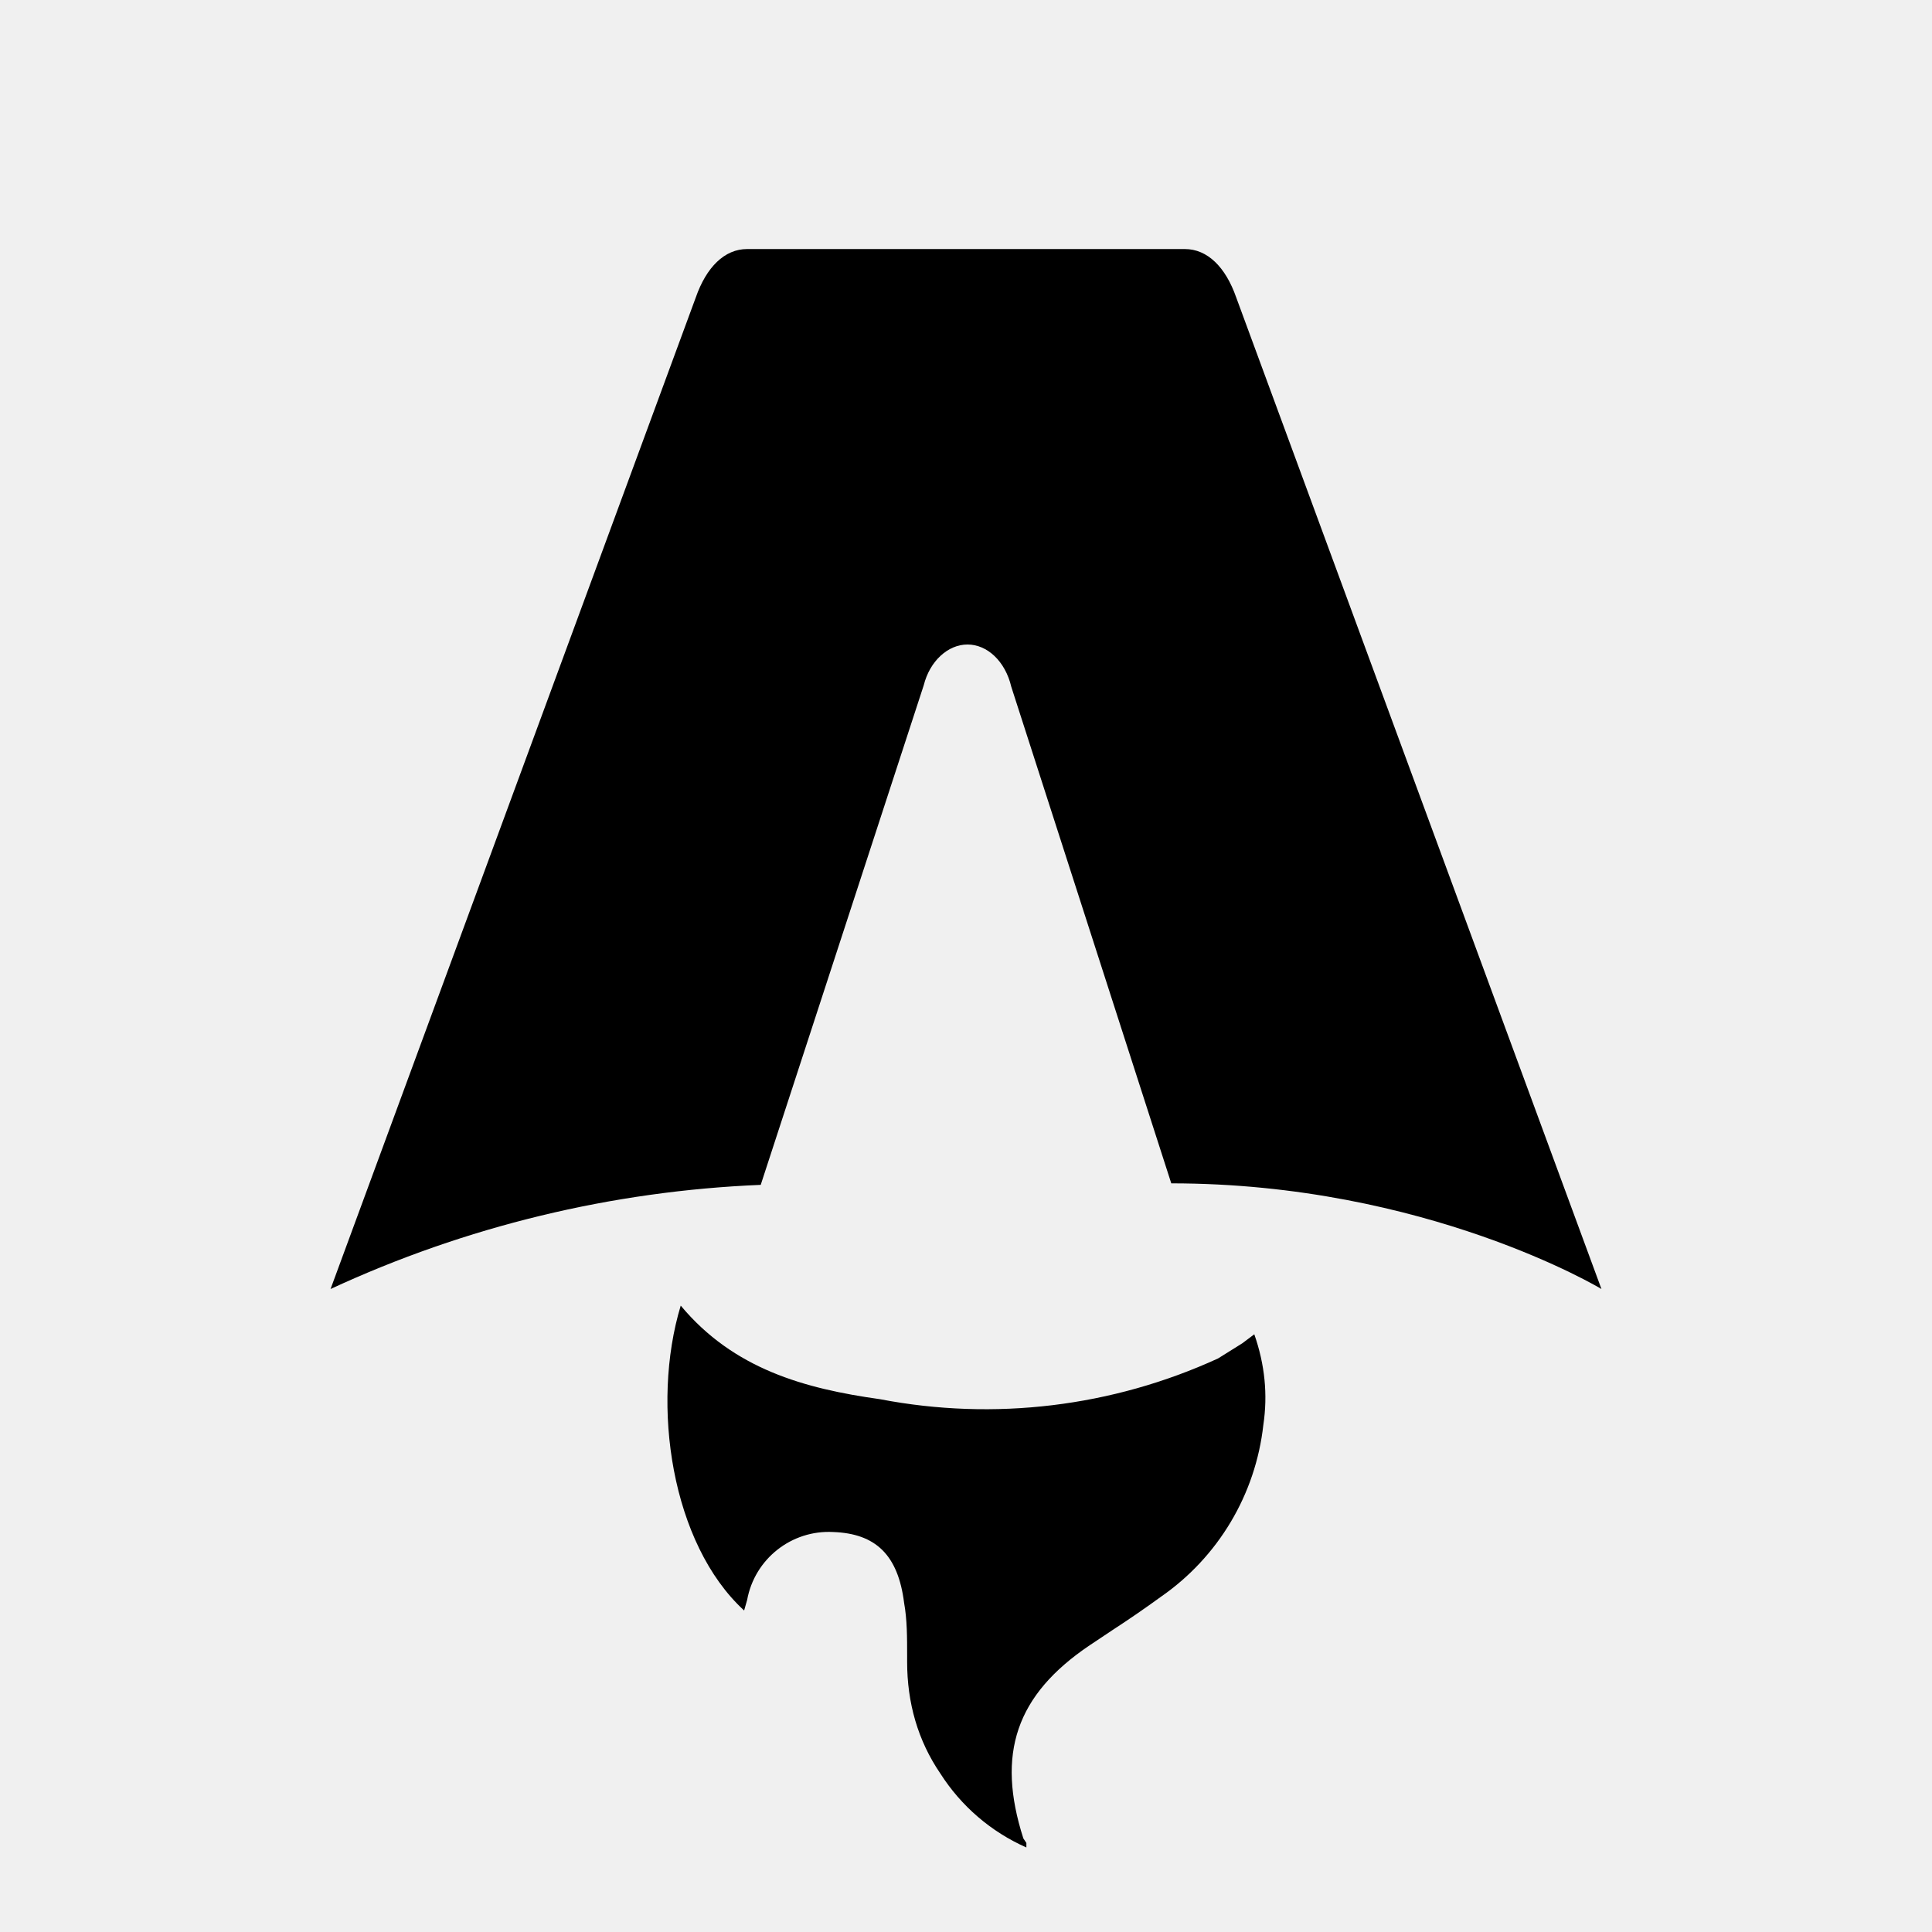
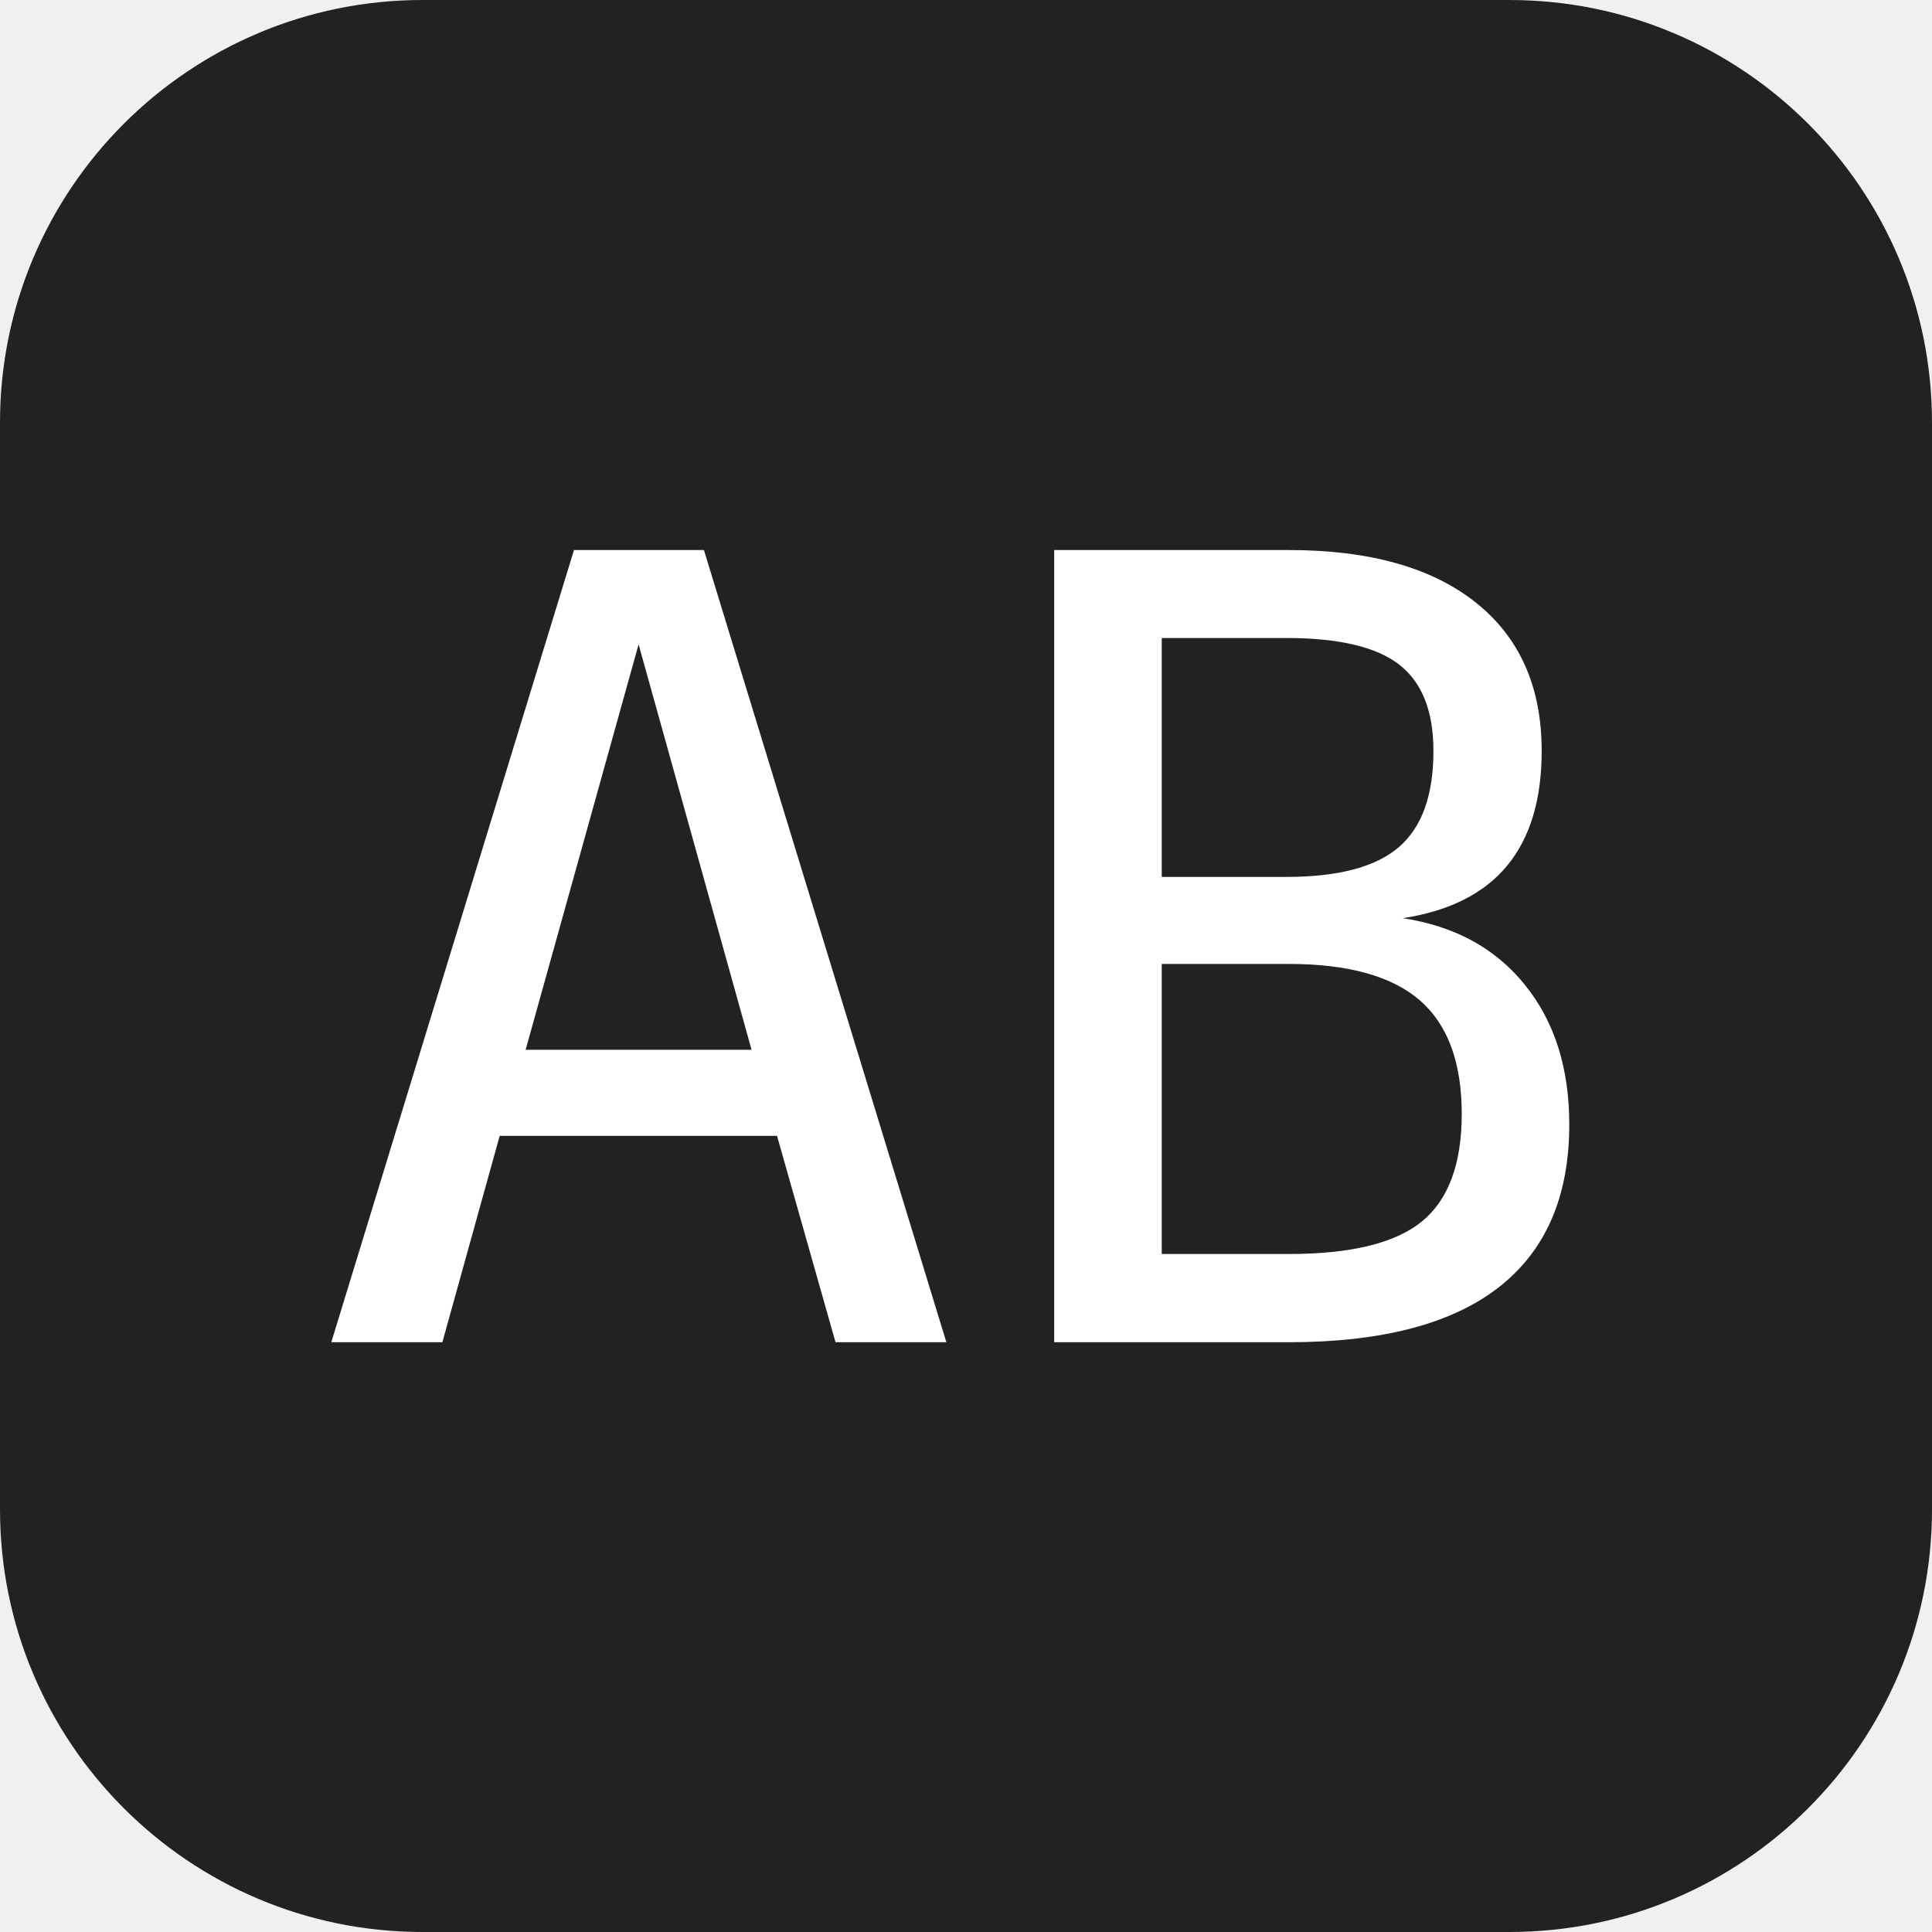
- <svg xmlns="http://www.w3.org/2000/svg" fill="none" viewBox="0 0 128 128">
-   <path d="M50.4 78.5a75.1 75.1 0 0 0-28.5 6.9l24.2-65.7c.7-2 1.9-3.2 3.4-3.2h29c1.5 0 2.7 1.2 3.4 3.2l24.2 65.7s-11.6-7-28.5-7L67 45.5c-.4-1.7-1.6-2.8-2.9-2.8-1.3 0-2.5 1.1-2.9 2.7L50.4 78.5Zm-1.1 28.2Zm-4.2-20.2c-2 6.6-.6 15.8 4.2 20.2a17.5 17.5 0 0 1 .2-.7 5.5 5.5 0 0 1 5.7-4.5c2.8.1 4.3 1.5 4.7 4.7.2 1.1.2 2.3.2 3.5v.4c0 2.7.7 5.2 2.2 7.4a13 13 0 0 0 5.7 4.9v-.3l-.2-.3c-1.8-5.6-.5-9.5 4.4-12.8l1.5-1a73 73 0 0 0 3.2-2.2 16 16 0 0 0 6.8-11.4c.3-2 .1-4-.6-6l-.8.6-1.6 1a37 37 0 0 1-22.4 2.7c-5-.7-9.7-2-13.2-6.2Z" />
-   <style>
-         path { fill: #000; }
-         @media (prefers-color-scheme: dark) {
-             path { fill: #FFF; }
-         }
-     </style>
+ <svg xmlns="http://www.w3.org/2000/svg" viewBox="0 0 128 128" role="img" aria-label="AB">
+   <rect width="128" height="128" rx="28" fill="#222" />
+   <text x="50%" y="50%" fill="#FFF" font-family="'IBM Plex Mono', 'JetBrains Mono', 'Fira Code', ui-monospace, SFMono-Regular, Menlo, Consolas, monospace" font-size="72" font-style="normal" font-weight="400" text-anchor="middle" dominant-baseline="central">AB</text>
</svg>
